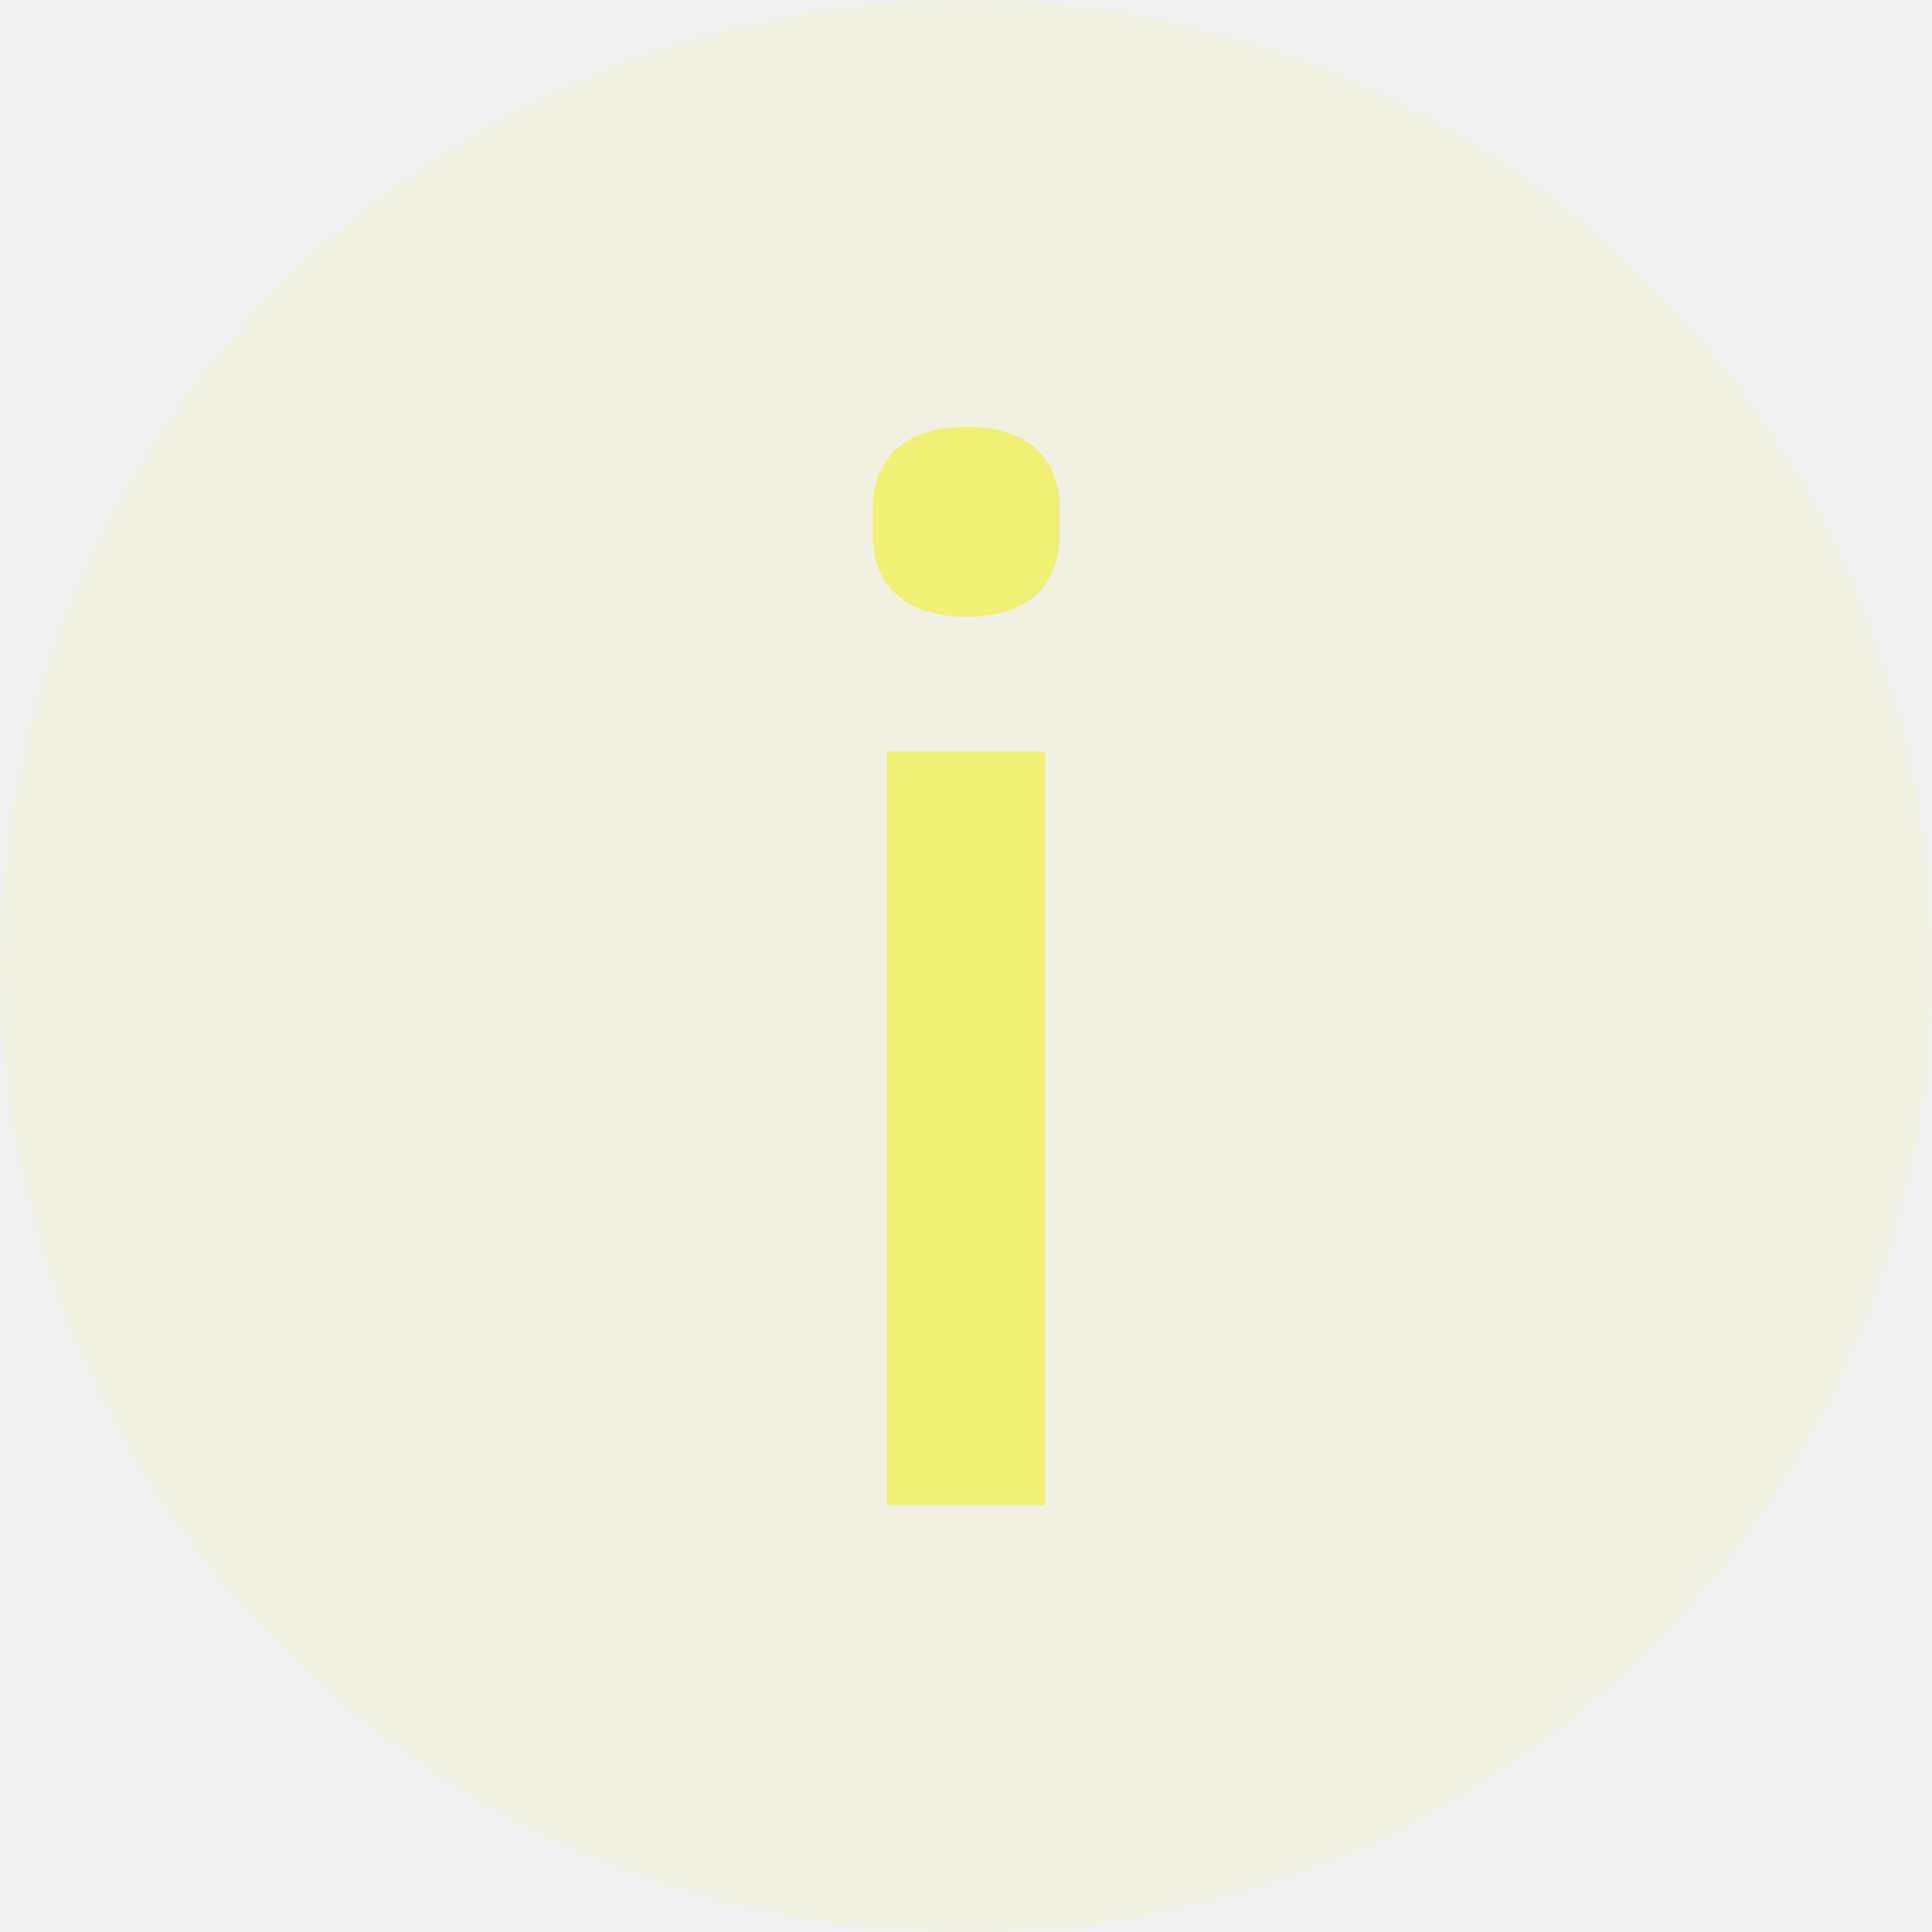
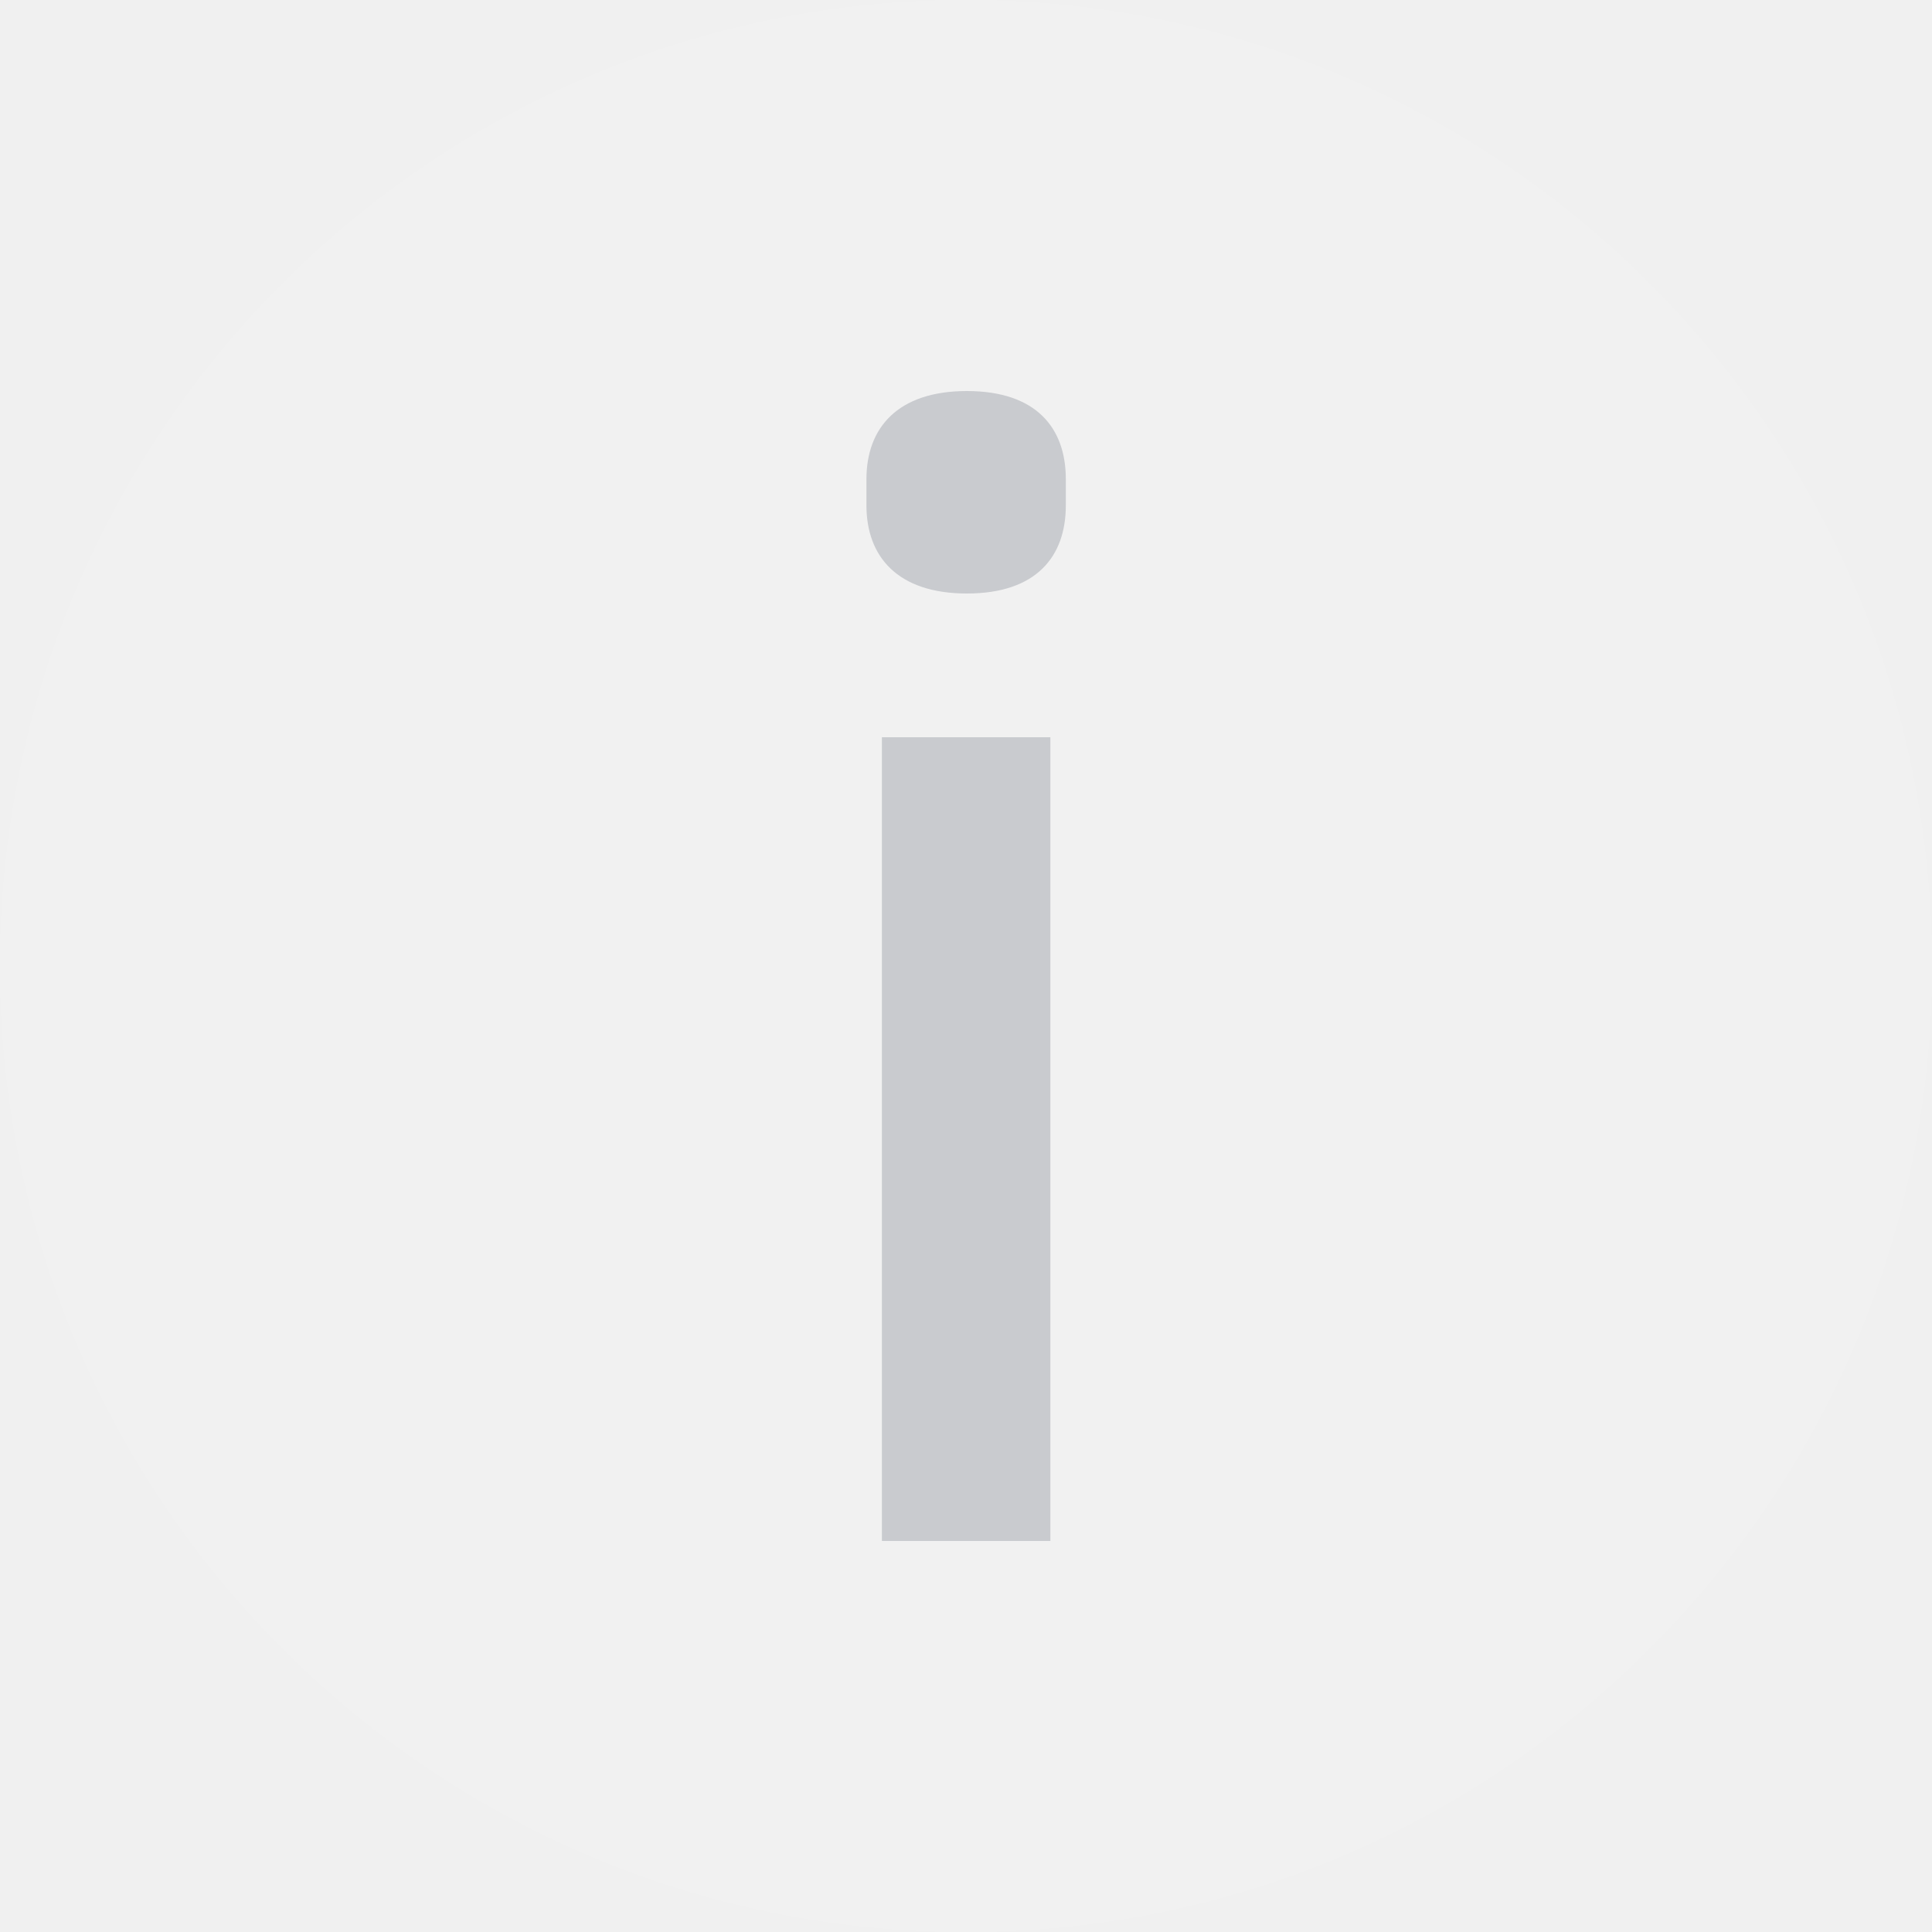
- <svg xmlns="http://www.w3.org/2000/svg" width="16" height="16" fill="none">
-   <path fill="#F0F075" d="M8 16A8 8 0 1 0 8 0a8 8 0 0 0 0 16Z" opacity=".1" />
-   <path fill="#F0F075" d="M8.007 5.108c.54 0 .768-.288.768-.684V4.22c0-.396-.228-.684-.768-.684s-.78.288-.78.684v.204c0 .396.24.684.78.684Zm-.66 7.356h1.308v-6.24H7.347v6.24Z" />
+ <svg xmlns="http://www.w3.org/2000/svg" width="15" height="15" fill="none">
+   <path fill="#fff" d="M7.5 15a7.5 7.5 0 1 0 0-15 7.5 7.5 0 0 0 0 15Z" opacity=".1" />
+   <path fill="#C9CBCF" d="M7.507 4.608c.54 0 .768-.288.768-.684V3.72c0-.396-.228-.684-.768-.684s-.78.288-.78.684v.204c0 .396.24.684.78.684Zm-.66 7.356h1.308v-6.24H6.847v6.24Z" />
</svg>
